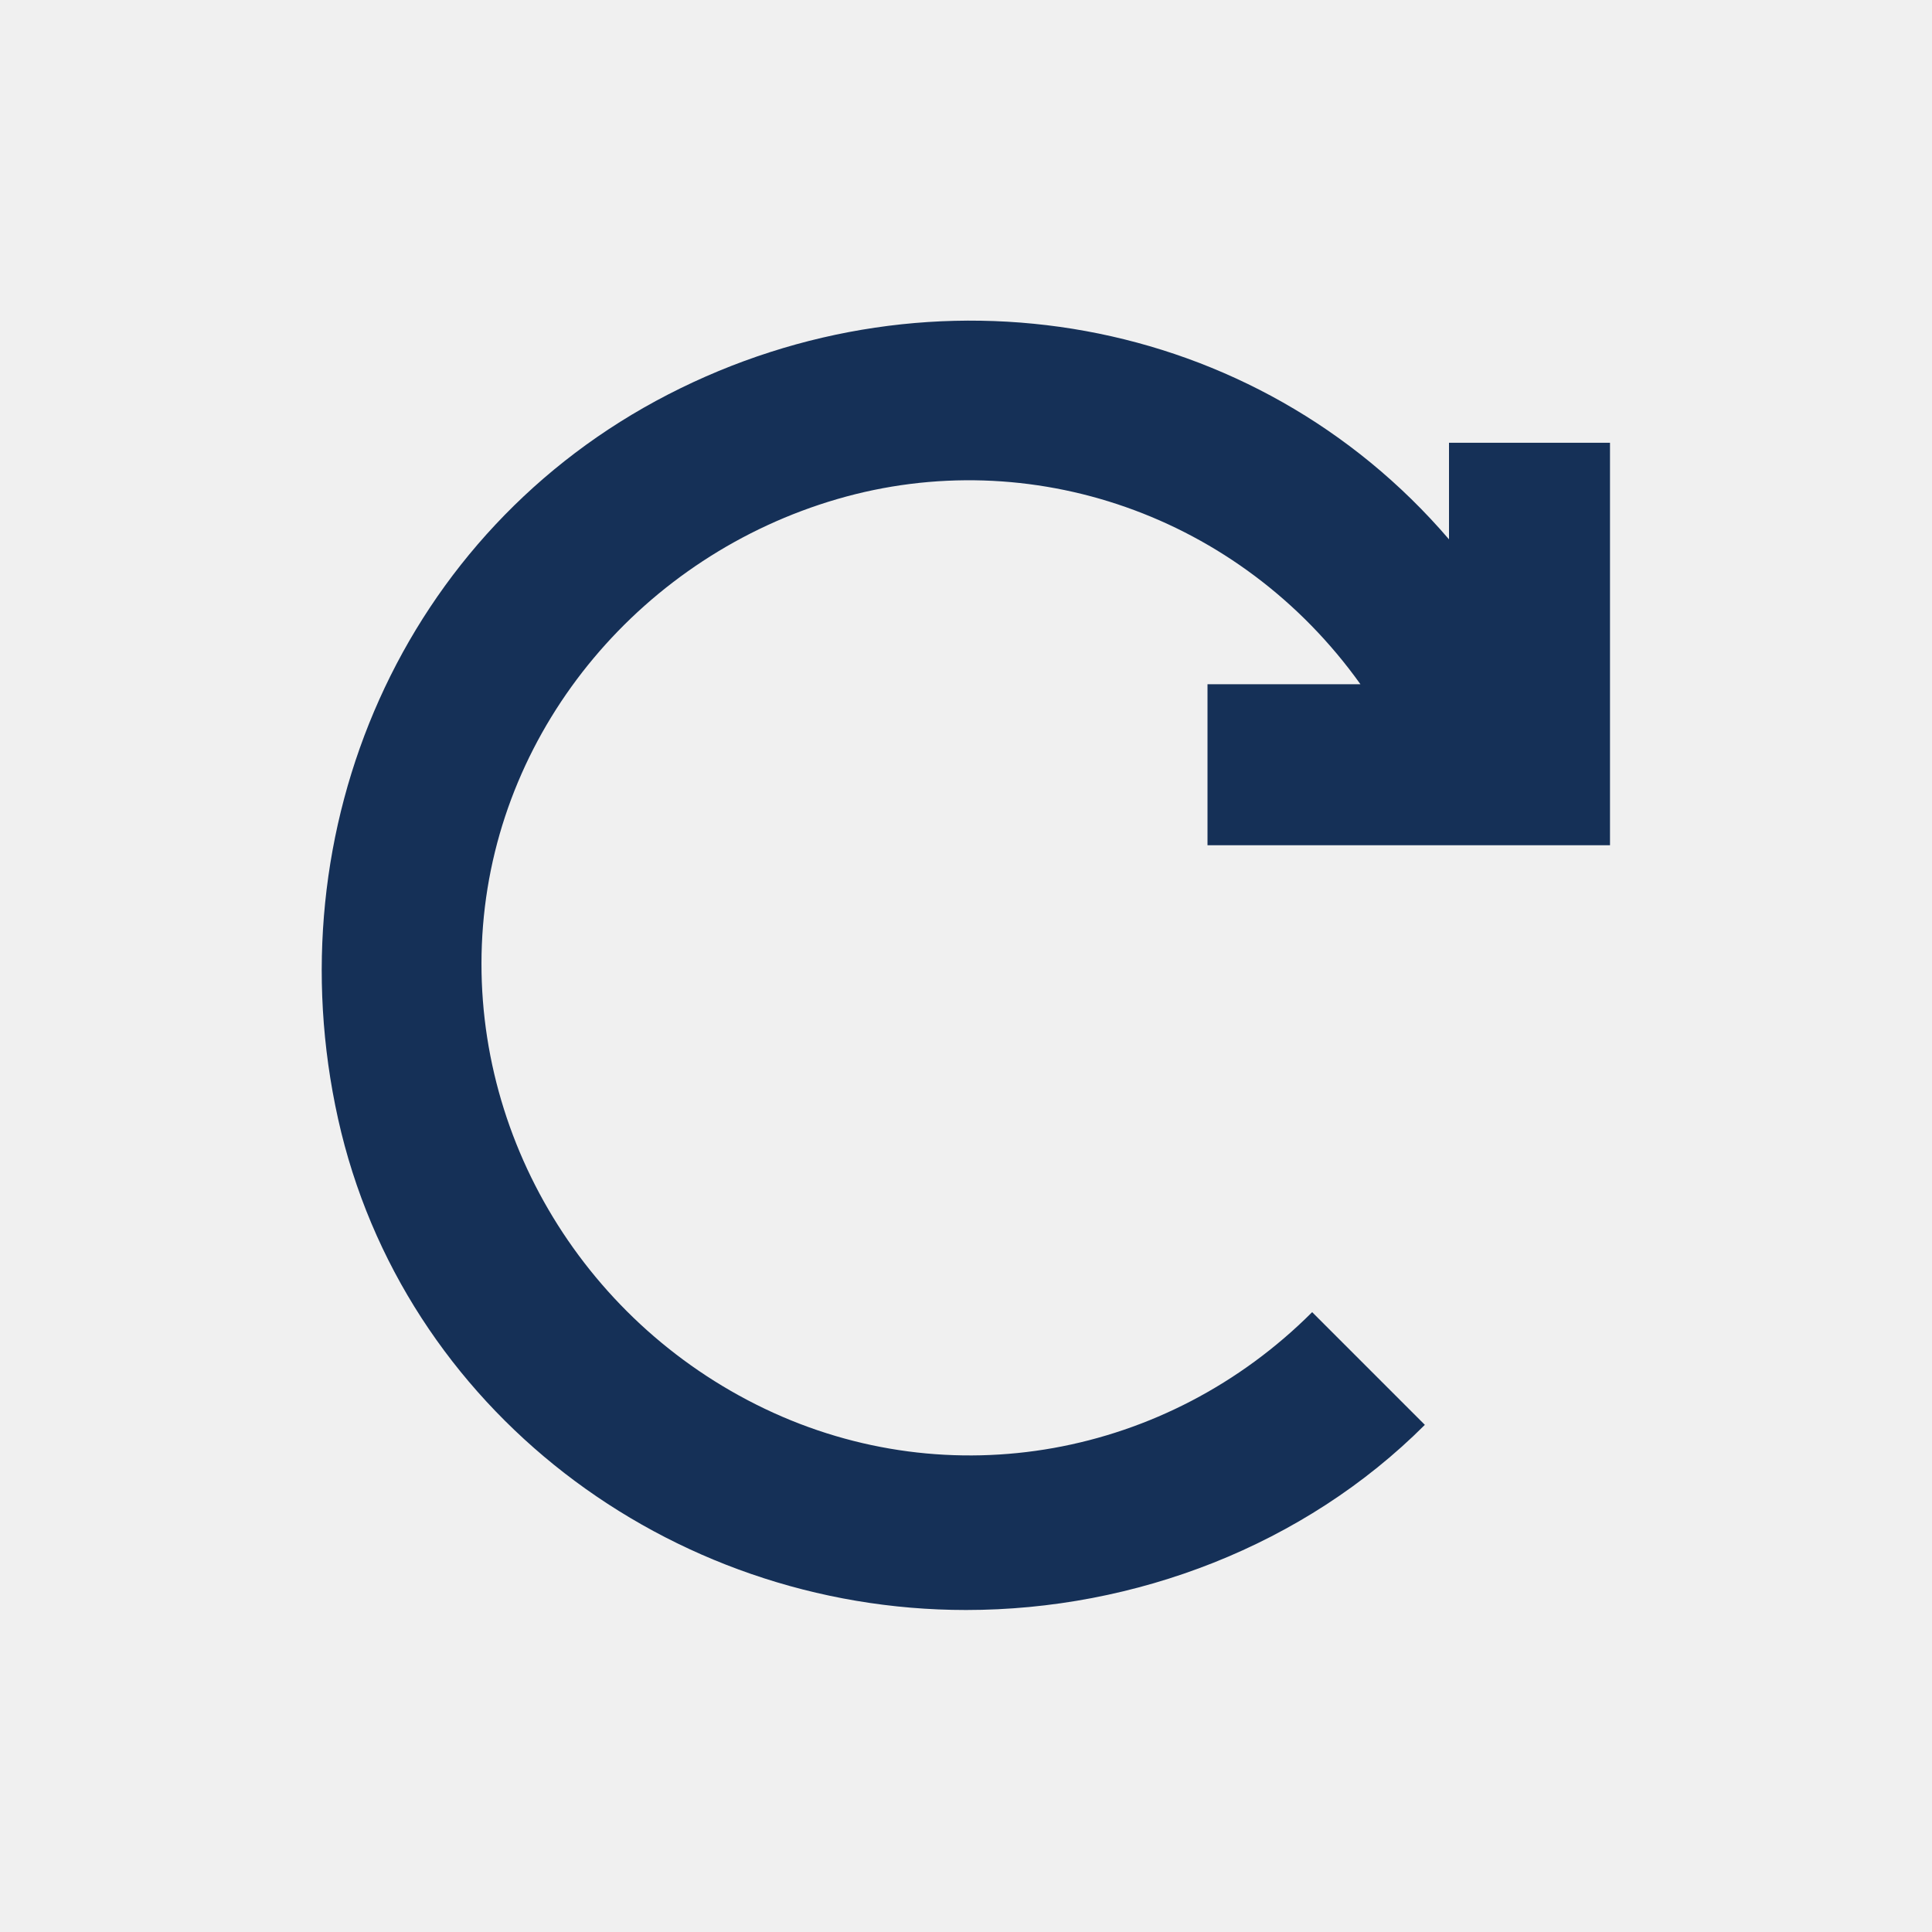
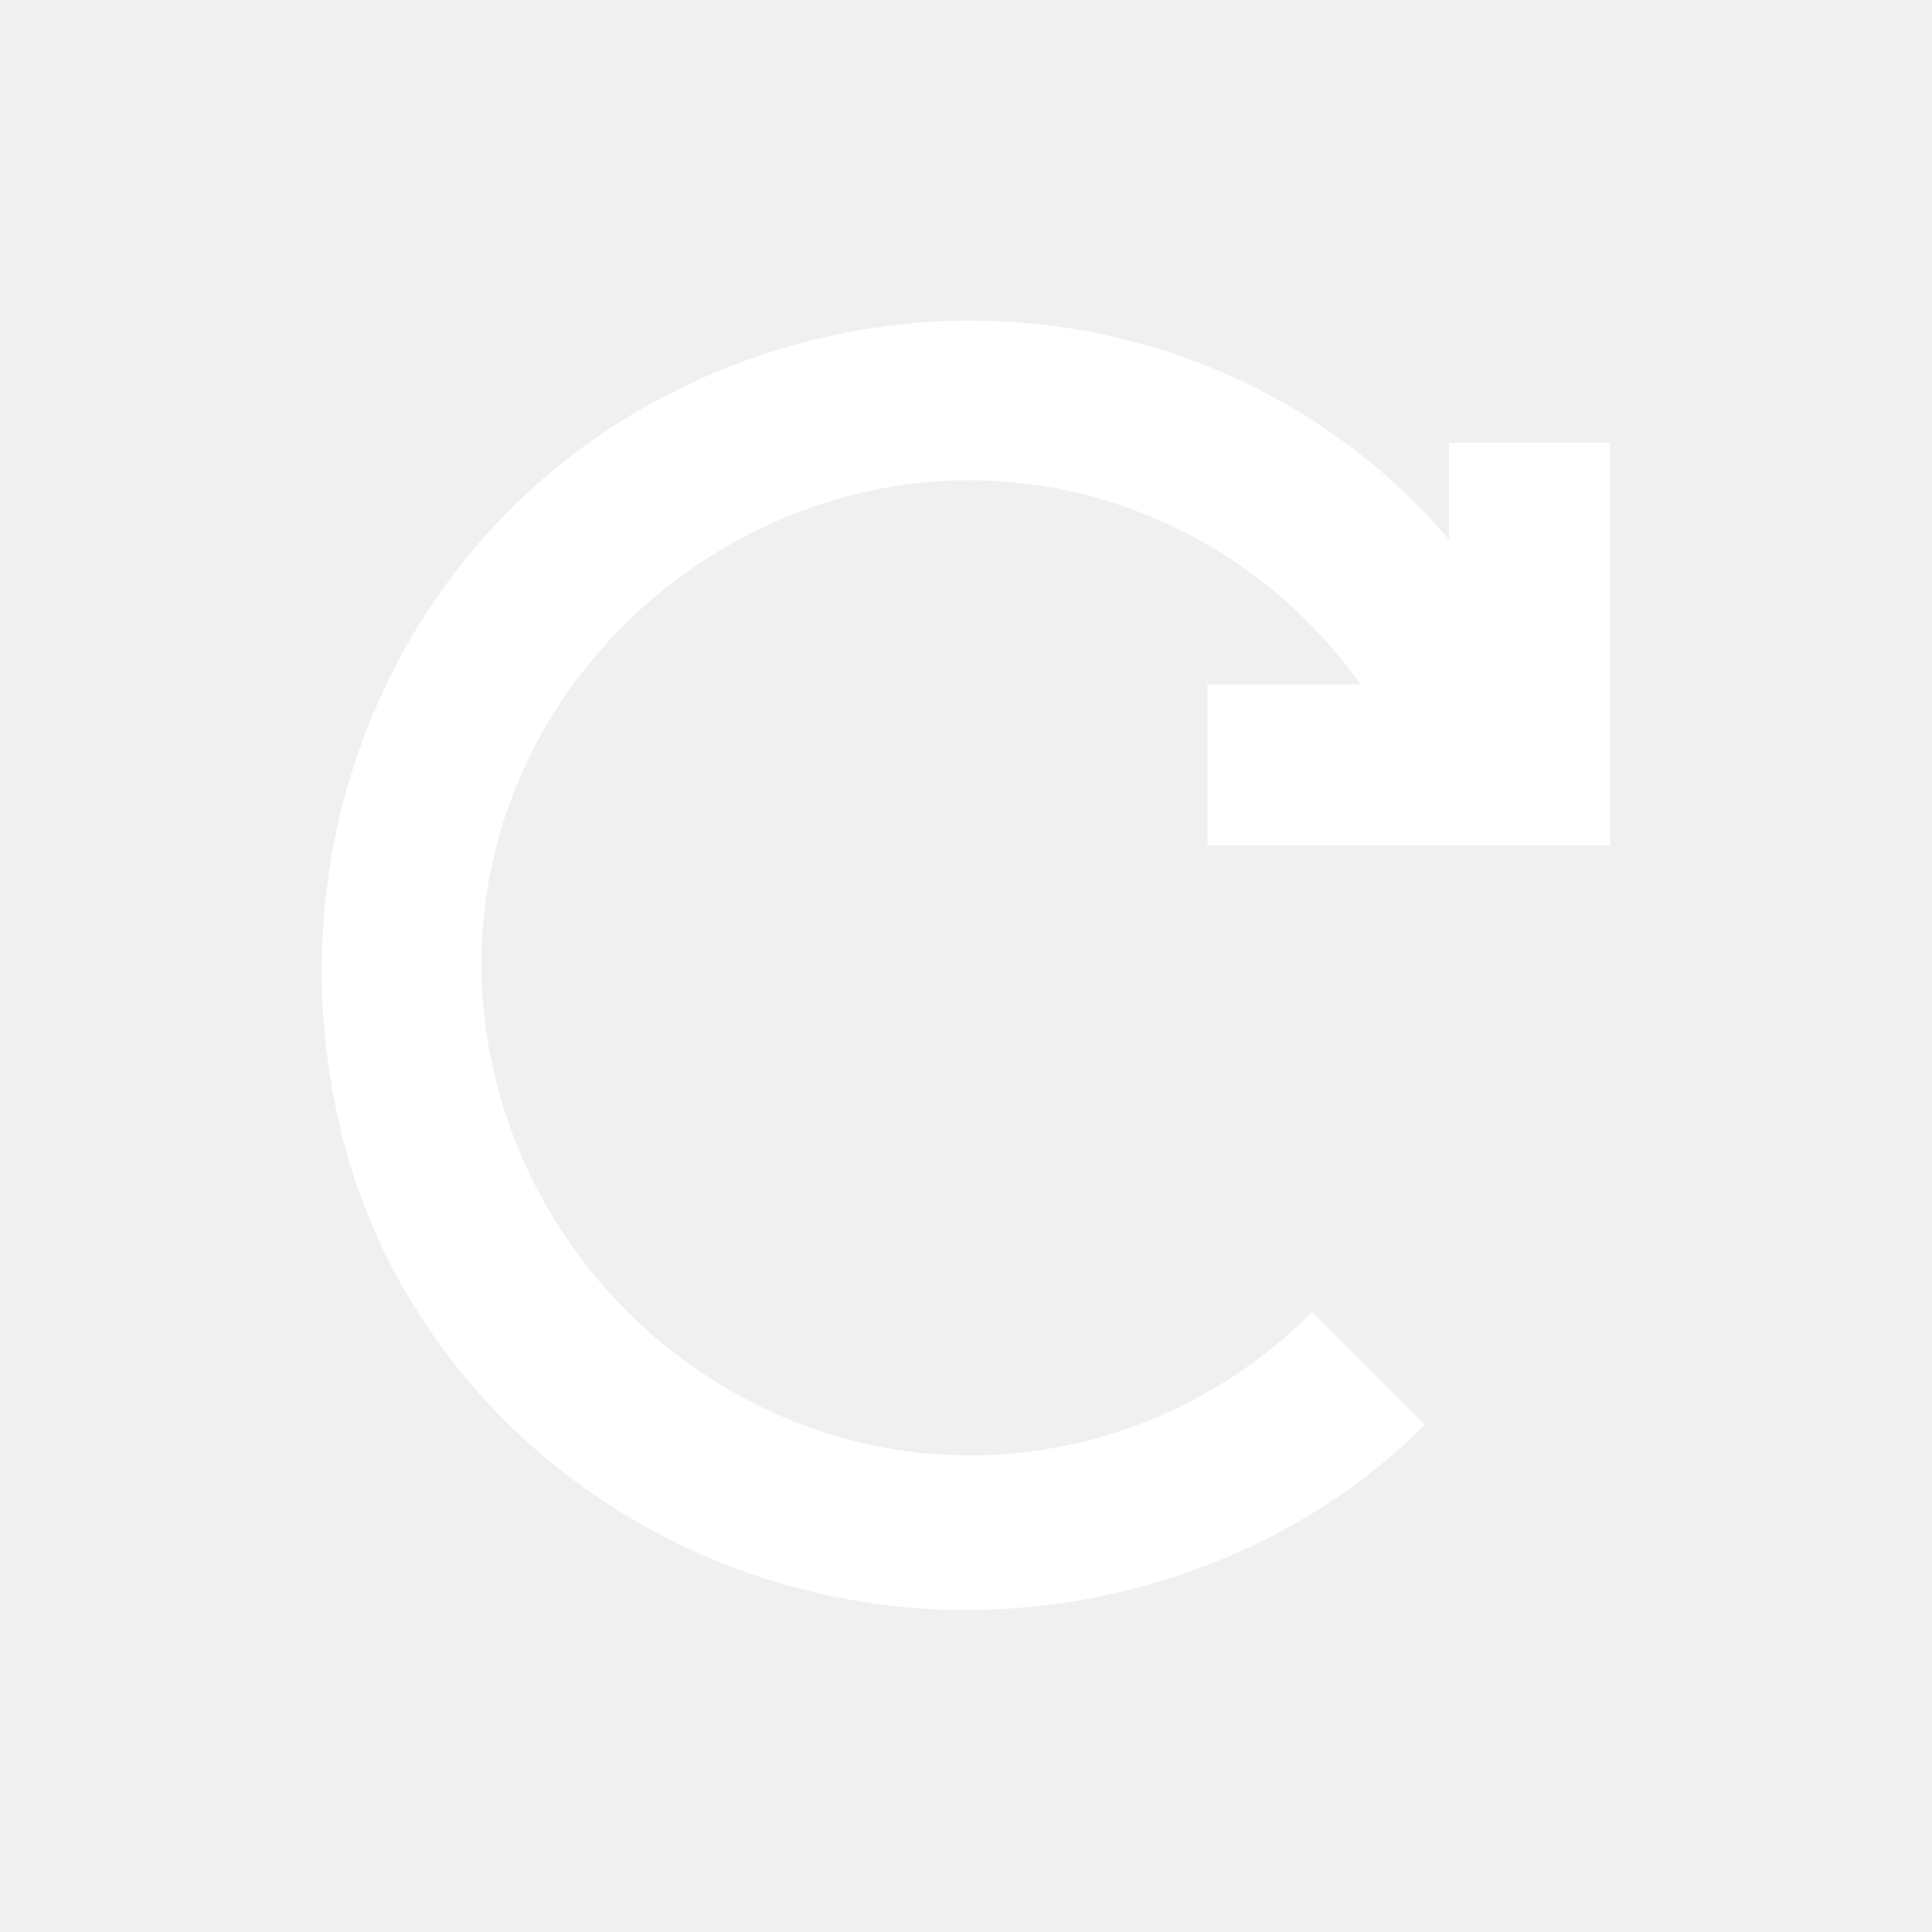
<svg xmlns="http://www.w3.org/2000/svg" version="1.1" id="Ebene_1" x="0px" y="0px" viewBox="0 0 24 24" style="enable-background:new 0 0 24 24;" xml:space="preserve">
  <style type="text/css">
	.st0{fill:none;}
- 	.st1{fill:#153057;}
+ 	.st1{fill:#FFFFFF;}
</style>
  <g id="Artboard">
    <g id="ic-update-liliac" transform="translate(2, 2)">
      <polygon id="Rectangle_4642" class="st0" points="0,0 20,0 20,20 0,20   " />
      <path id="Path_18962" class="st1" d="M13,8.5h5v-5h-2v1.2c-2.4-2.8-6.4-3.5-9.7-1.8s-4.9,5.4-4.1,9S6.3,18,10,18    c2.1,0,4.2-0.8,5.7-2.3l-1.4-1.4c-1.8,1.8-4.5,2.3-6.8,1.2S3.8,12,4,9.5C4.2,7,6,4.9,8.4,4.2s5,0.2,6.5,2.3H13V8.5z" />
    </g>
  </g>
</svg>
